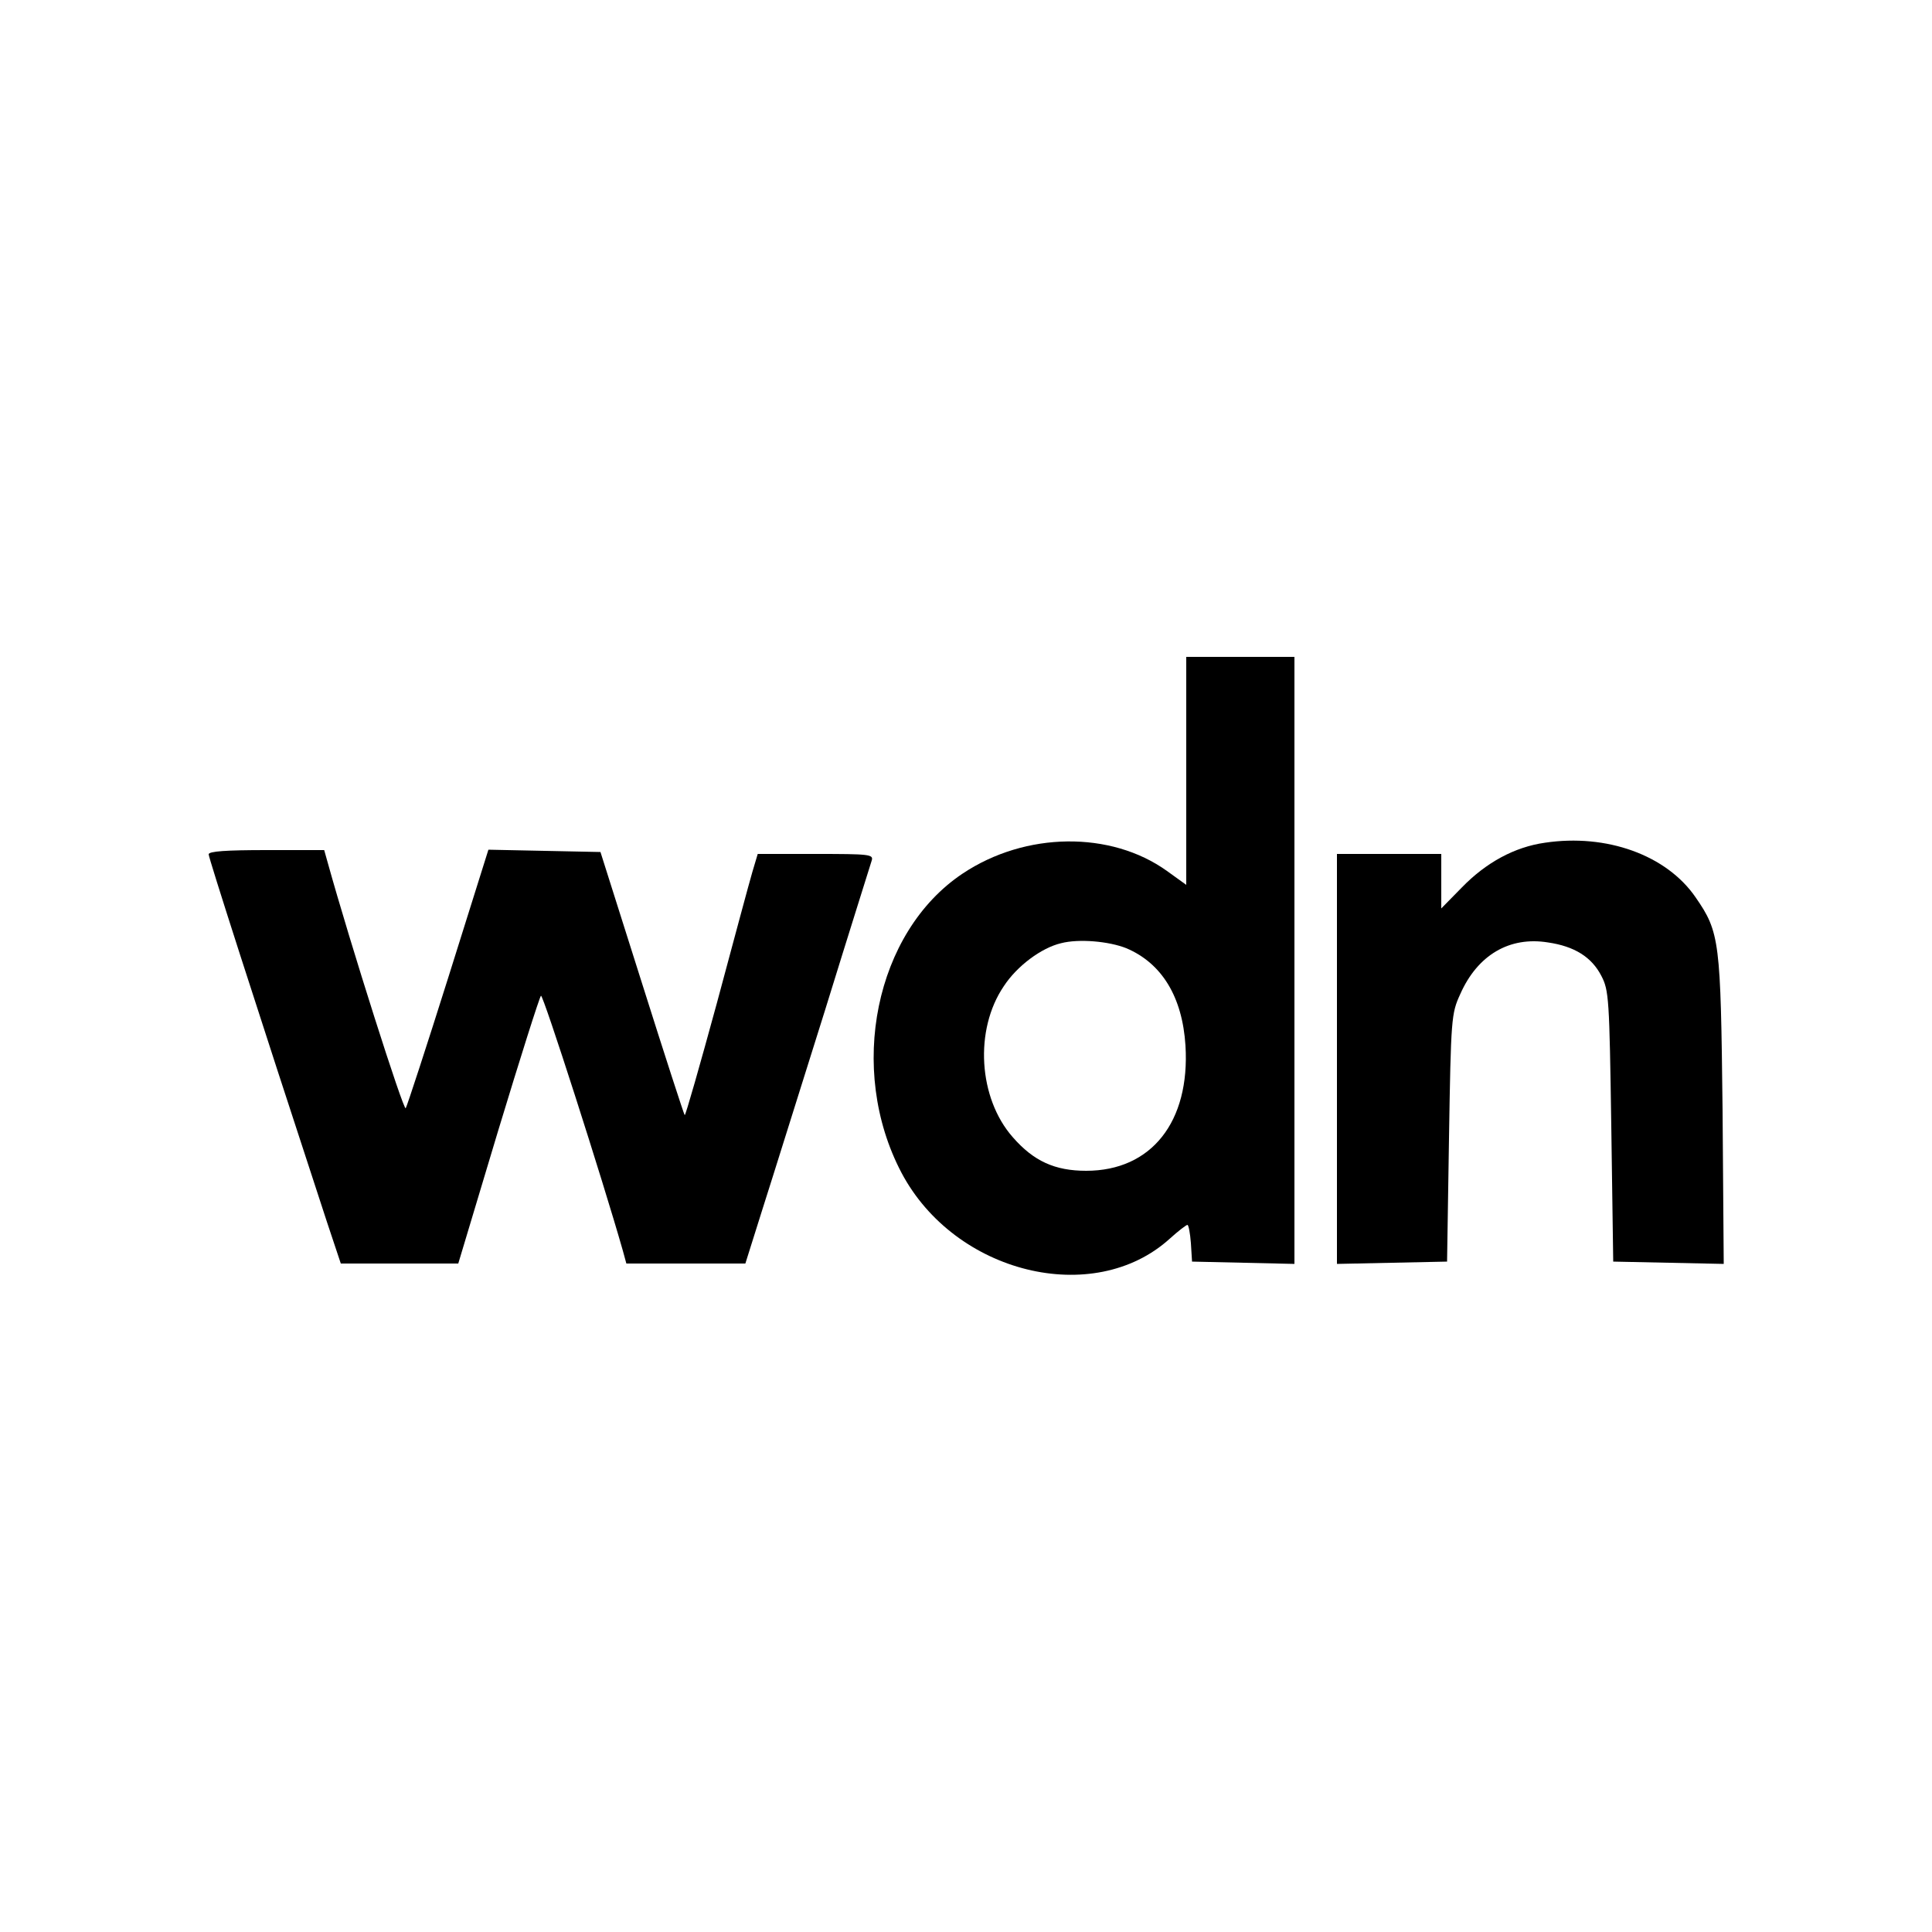
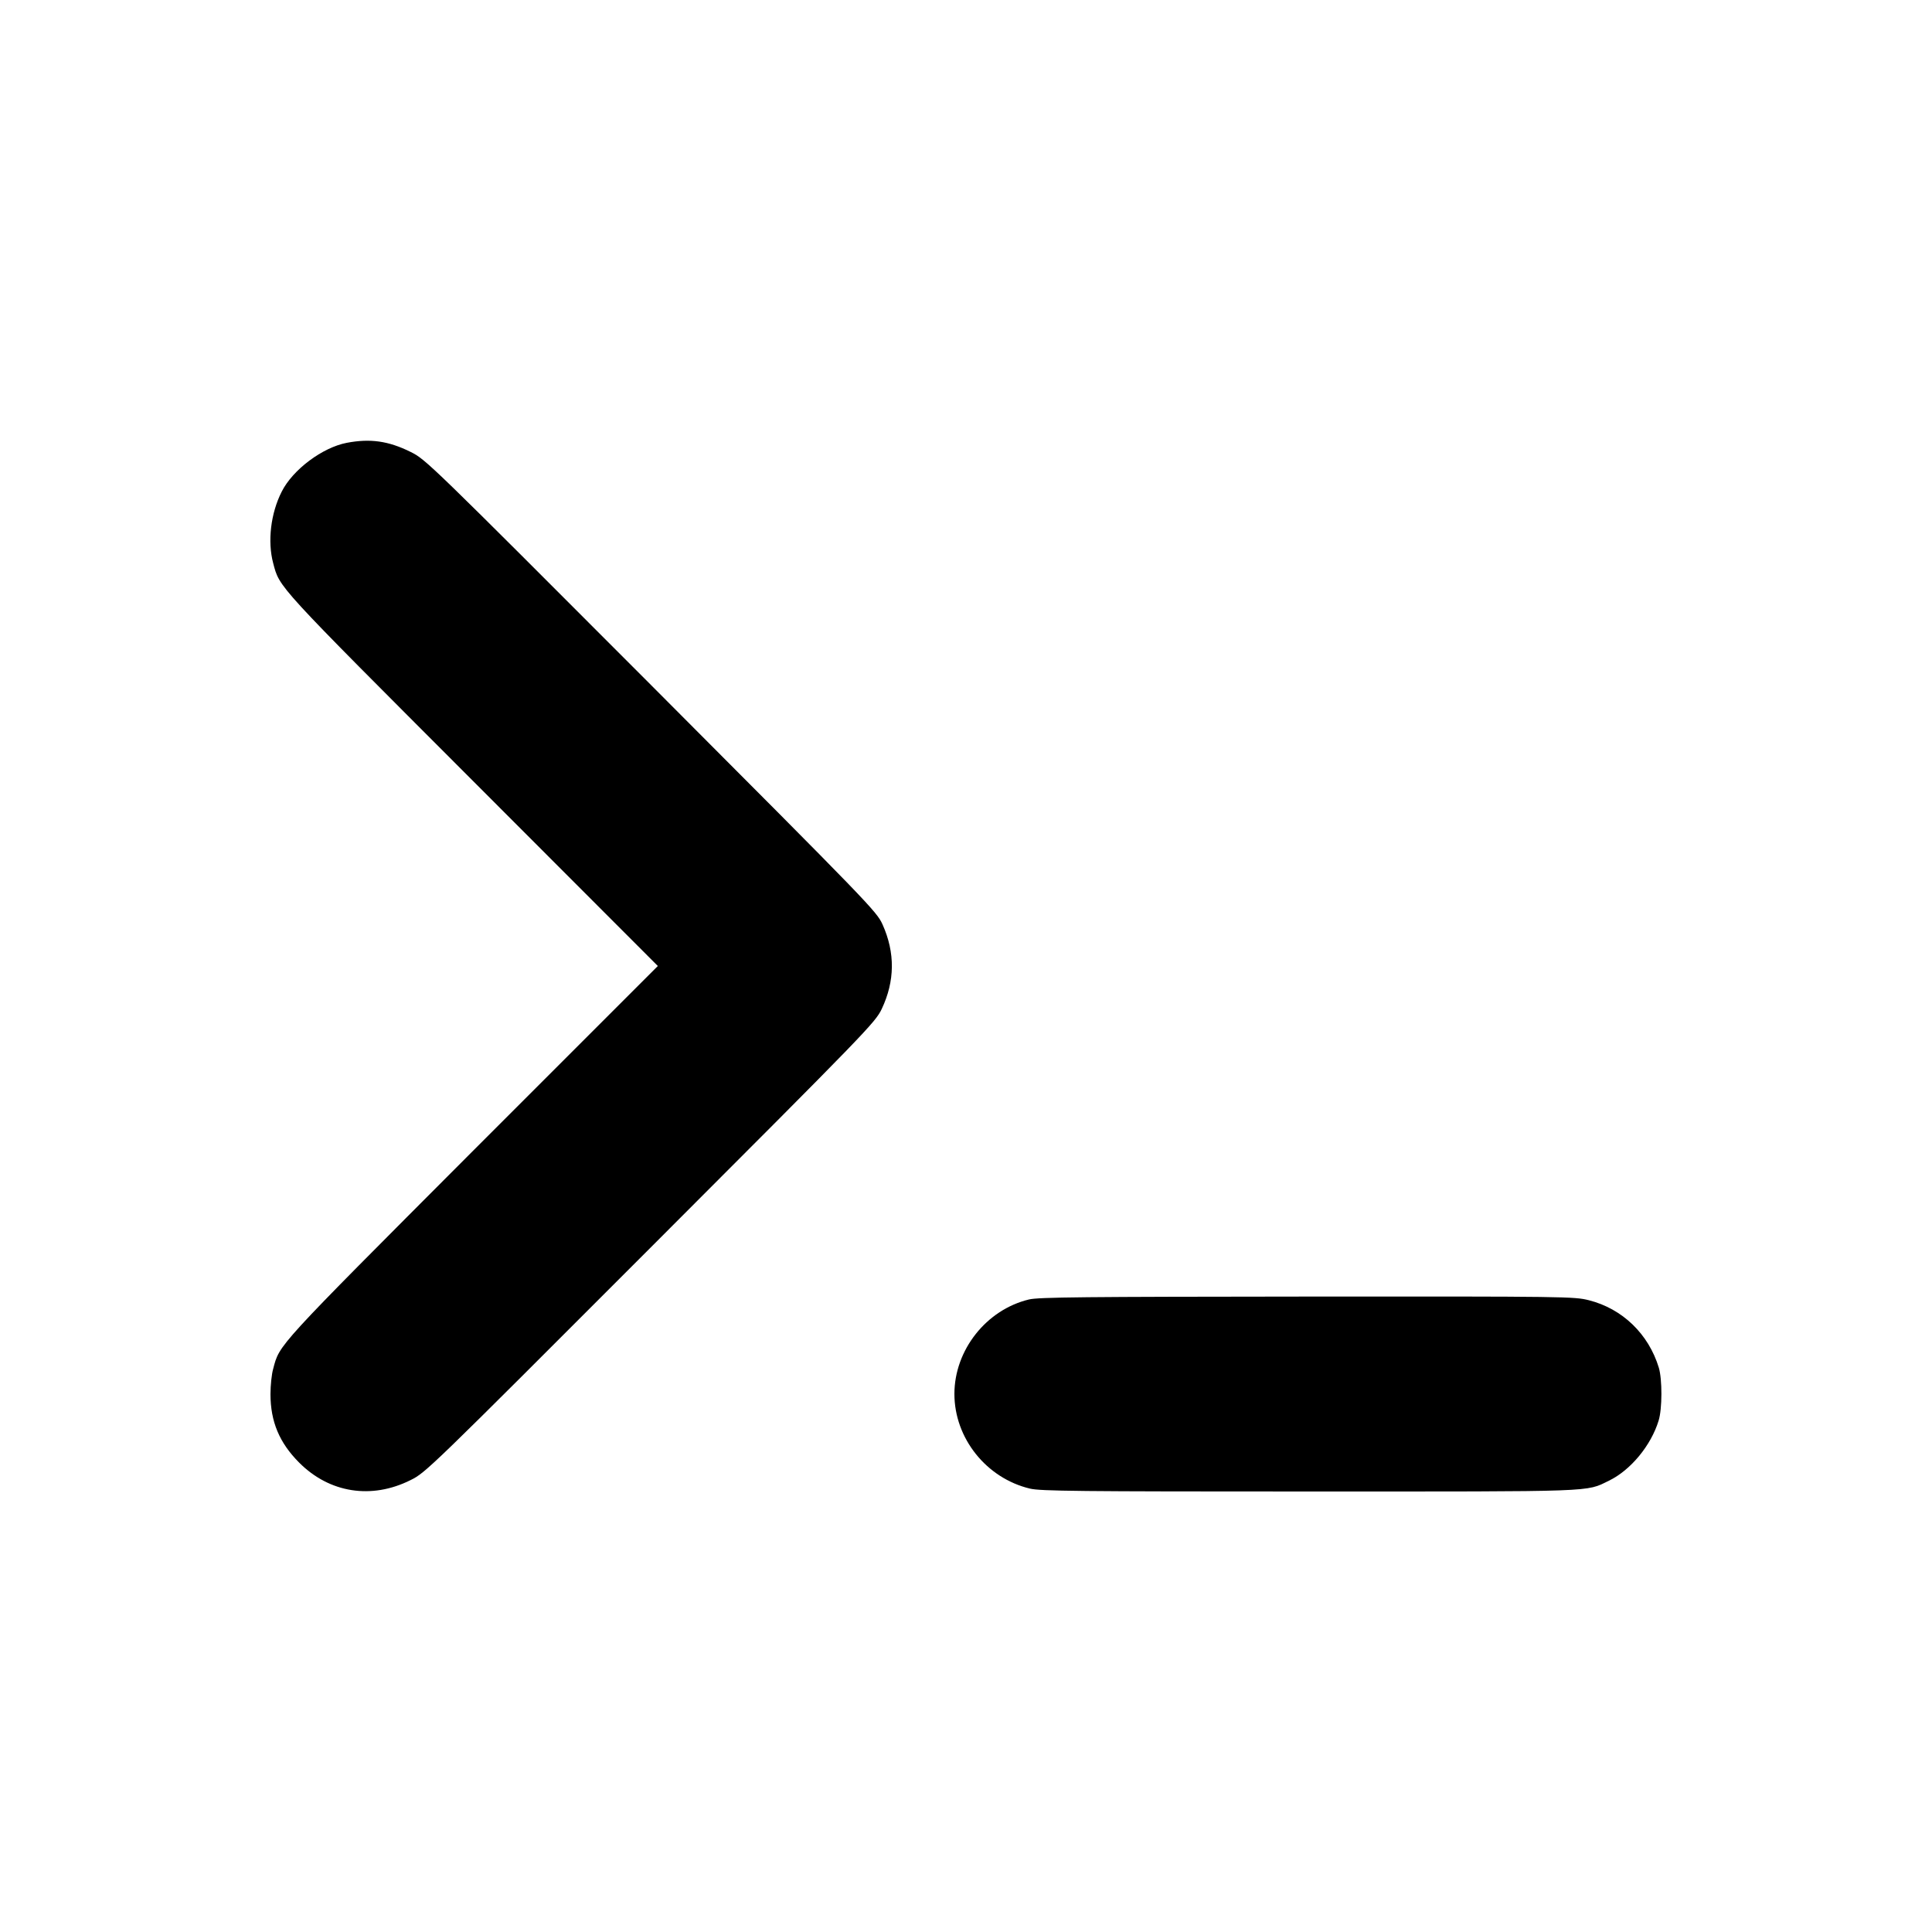
- <svg xmlns="http://www.w3.org/2000/svg" width="666.667" height="666.667" preserveAspectRatio="xMidYMid meet" version="1.0" viewBox="0 0 500 500">
-   <g fill="#000" stroke="none">
-     <path d="M3070 3005 l0 -295 -50 36 c-145 104 -366 102 -529 -7 -226 -151 -299 -506 -158 -774 138 -261 497 -349 694 -171 22 20 43 36 46 36 3 0 7 -21 9 -47 l3 -48 133 -3 132 -3 0 786 0 785 -140 0 -140 0 0 -295z m-155 -459 c92 -39 145 -126 153 -252 12 -197 -88 -324 -257 -324 -81 0 -136 25 -190 87 -89 101 -100 278 -23 391 34 52 97 99 148 111 46 12 124 5 169 -13z" transform="translate(0,500) scale(0.1,-0.1)" />
-     <path d="M3998 2819 c-78 -11 -152 -51 -215 -116 l-53 -54 0 71 0 70 -135 0 -135 0 0 -530 0 -531 143 3 142 3 5 320 c5 310 6 322 29 372 45 102 128 150 227 134 69 -10 113 -38 138 -86 20 -38 21 -59 26 -390 l5 -350 143 -3 143 -3 -3 398 c-5 438 -7 460 -70 551 -75 109 -230 165 -390 141z" transform="translate(0,500) scale(0.1,-0.1)" />
-     <path d="M540 2789 c0 -9 116 -371 306 -951 l36 -108 152 0 152 0 103 343 c57 188 107 346 111 350 5 6 160 -477 212 -660 l9 -33 154 0 154 0 45 143 c25 78 97 309 161 512 63 204 118 378 121 388 5 16 -6 17 -145 17 l-150 0 -14 -47 c-8 -27 -49 -180 -92 -340 -44 -161 -81 -291 -83 -289 -2 2 -52 156 -111 343 l-107 338 -145 3 -145 3 -103 -328 c-57 -181 -107 -334 -111 -341 -5 -10 -144 427 -202 636 l-9 32 -149 0 c-104 0 -150 -3 -150 -11z" transform="translate(0,500) scale(0.1,-0.1)" />
+ <svg xmlns="http://www.w3.org/2000/svg" version="1.0" width="1000pt" height="1000pt" viewBox="0 0 1000 1000" preserveAspectRatio="xMidYMid meet">
+   <g transform="translate(0,1000) scale(0.1,-0.1)" fill="#000000" stroke="none">
+     <path d="M1795 7708 c-126 -24 -280 -139 -337 -253 -57 -112 -74 -258 -44 -370 34 -128 9 -101 1029 -1122 l962 -963 -962 -962 c-1020 -1022 -995 -995 -1029 -1123 -8 -27 -14 -86 -14 -131 0 -142 46 -252 149 -355 157 -157 374 -191 576 -90 79 39 96 56 1242 1203 1125 1126 1163 1165 1197 1236 68 144 70 290 4 437 -31 68 -62 100 -1197 1238 -1152 1154 -1167 1169 -1246 1208 -115 57 -209 70 -330 47z" />
+     <path d="M5326 3274 c-221 -53 -386 -262 -386 -489 0 -229 165 -436 391 -490 55 -13 249 -15 1444 -15 1506 0 1431 -3 1553 56 113 55 218 183 257 311 19 61 19 214 1 274 -53 174 -188 305 -362 349 -75 19 -113 20 -1458 19 -1157 -1 -1391 -3 -1440 -15z" />
  </g>
</svg>
